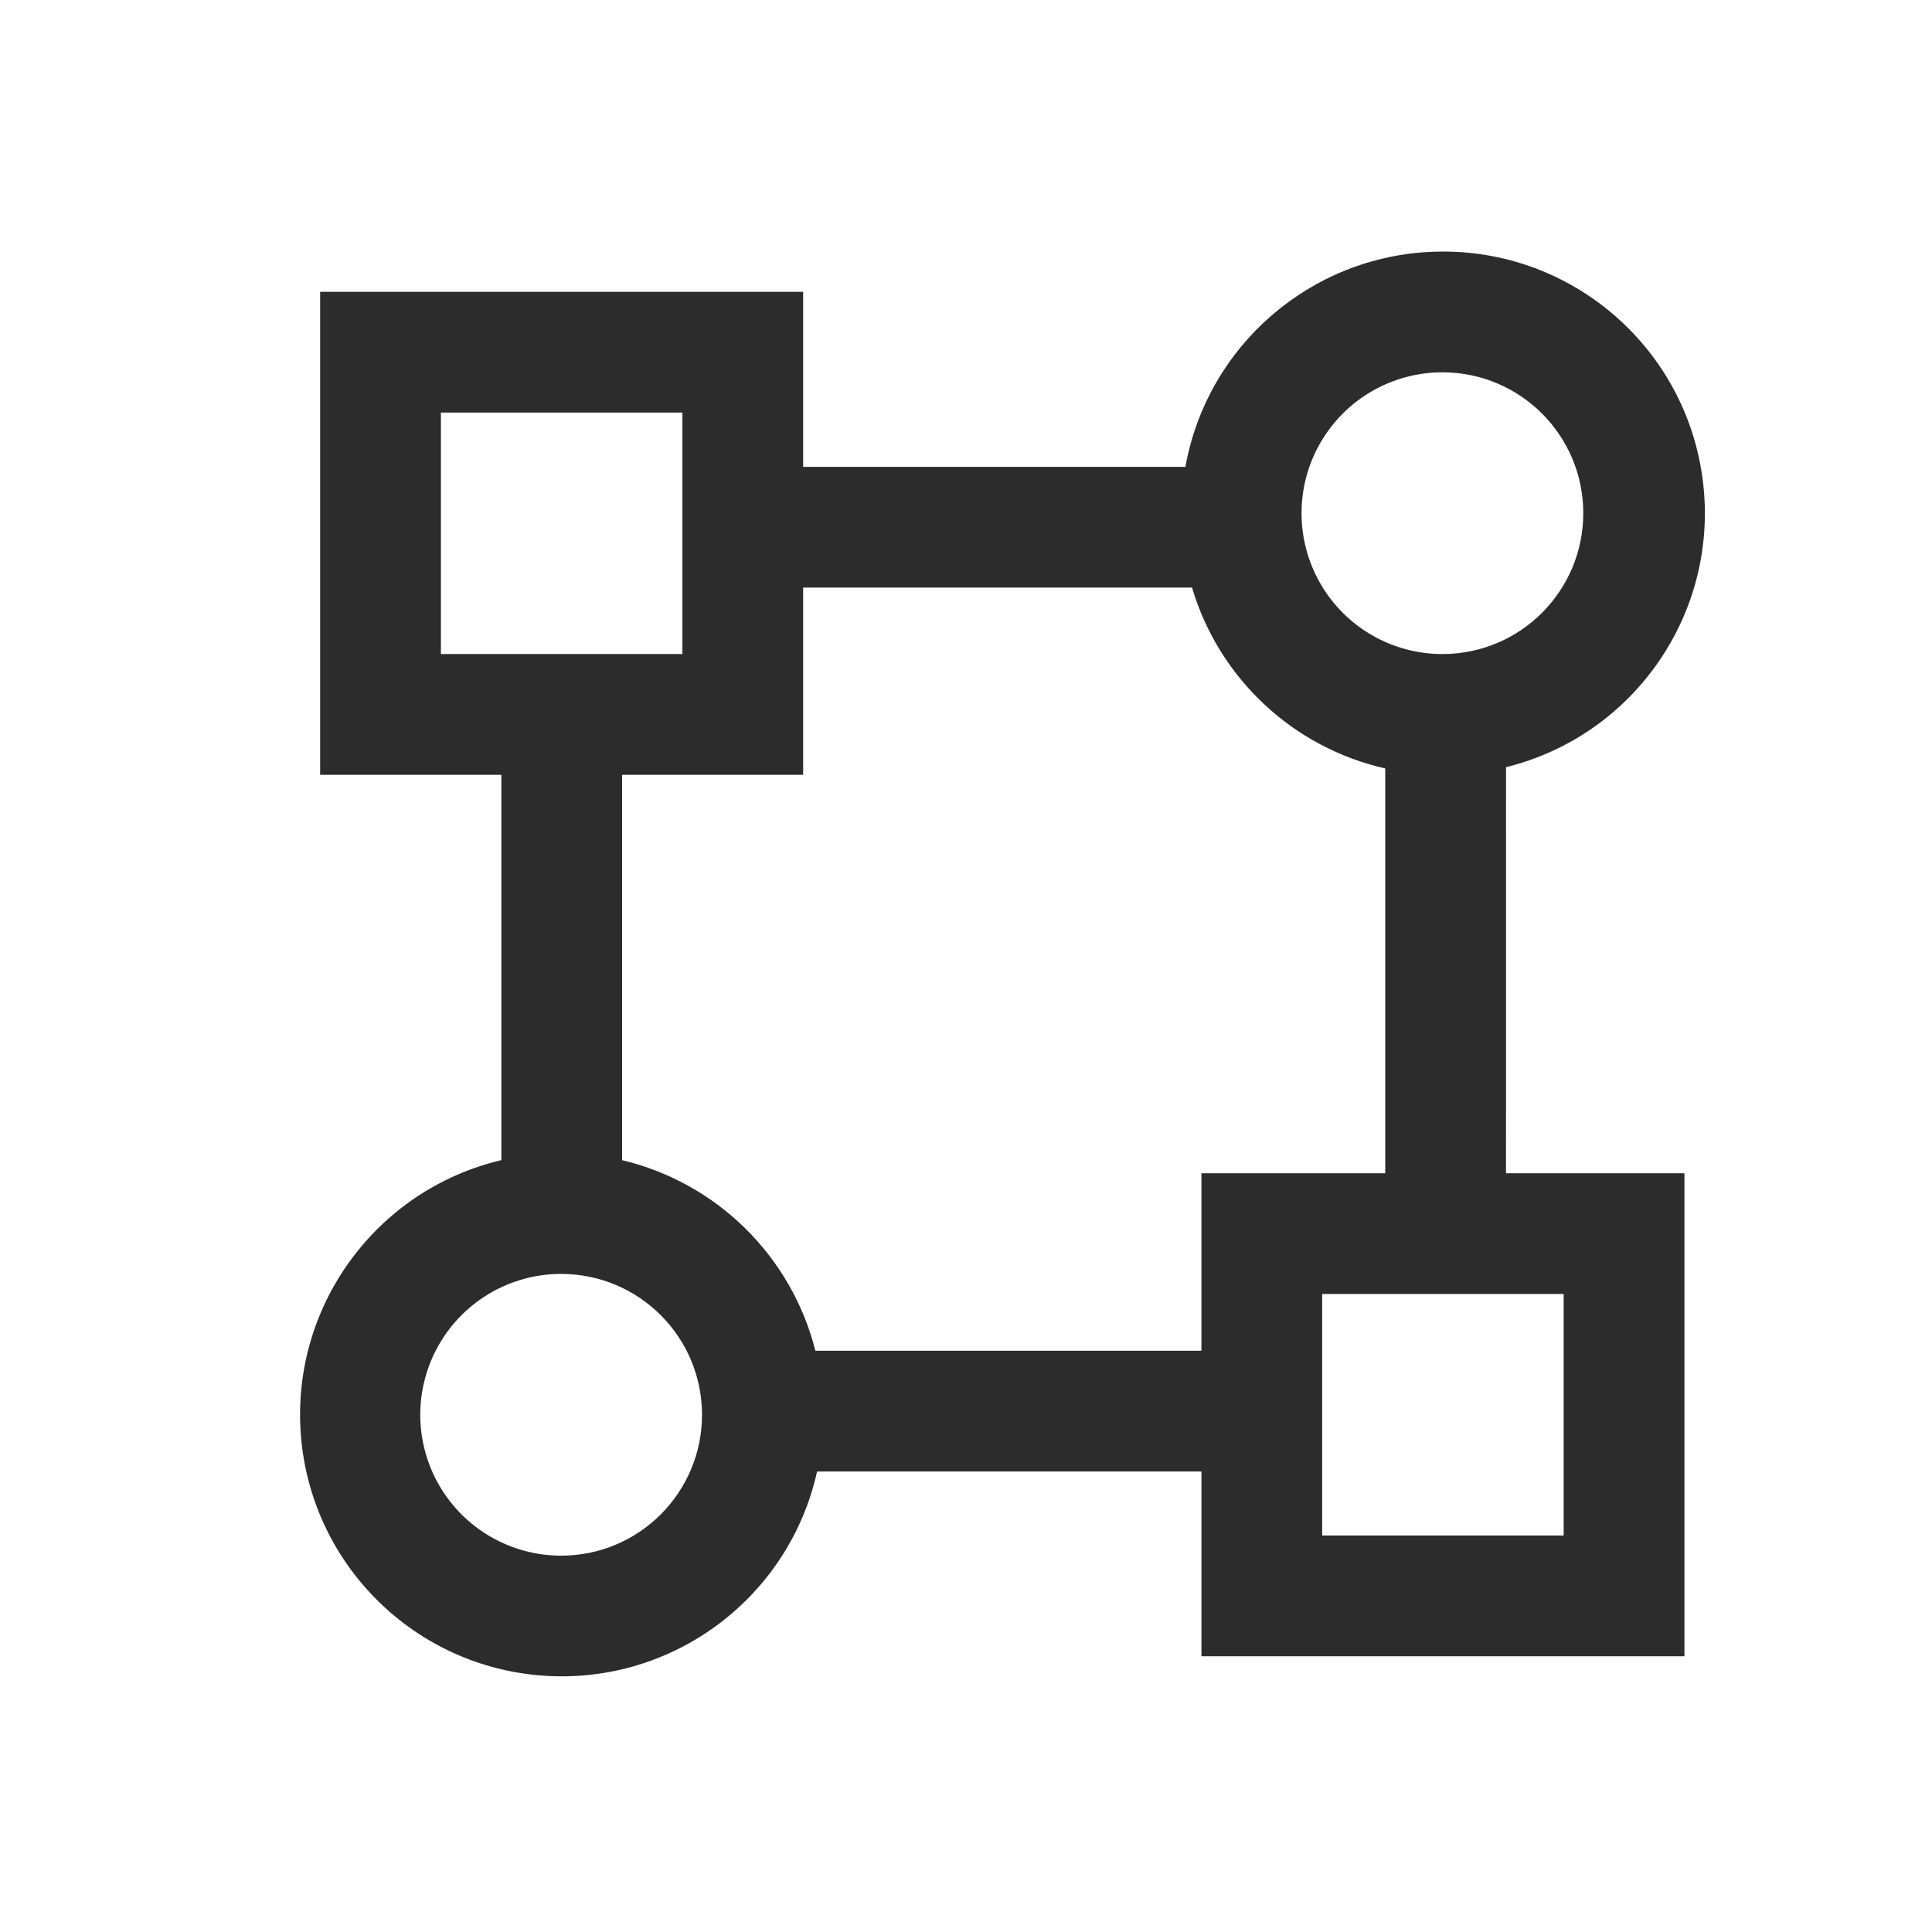
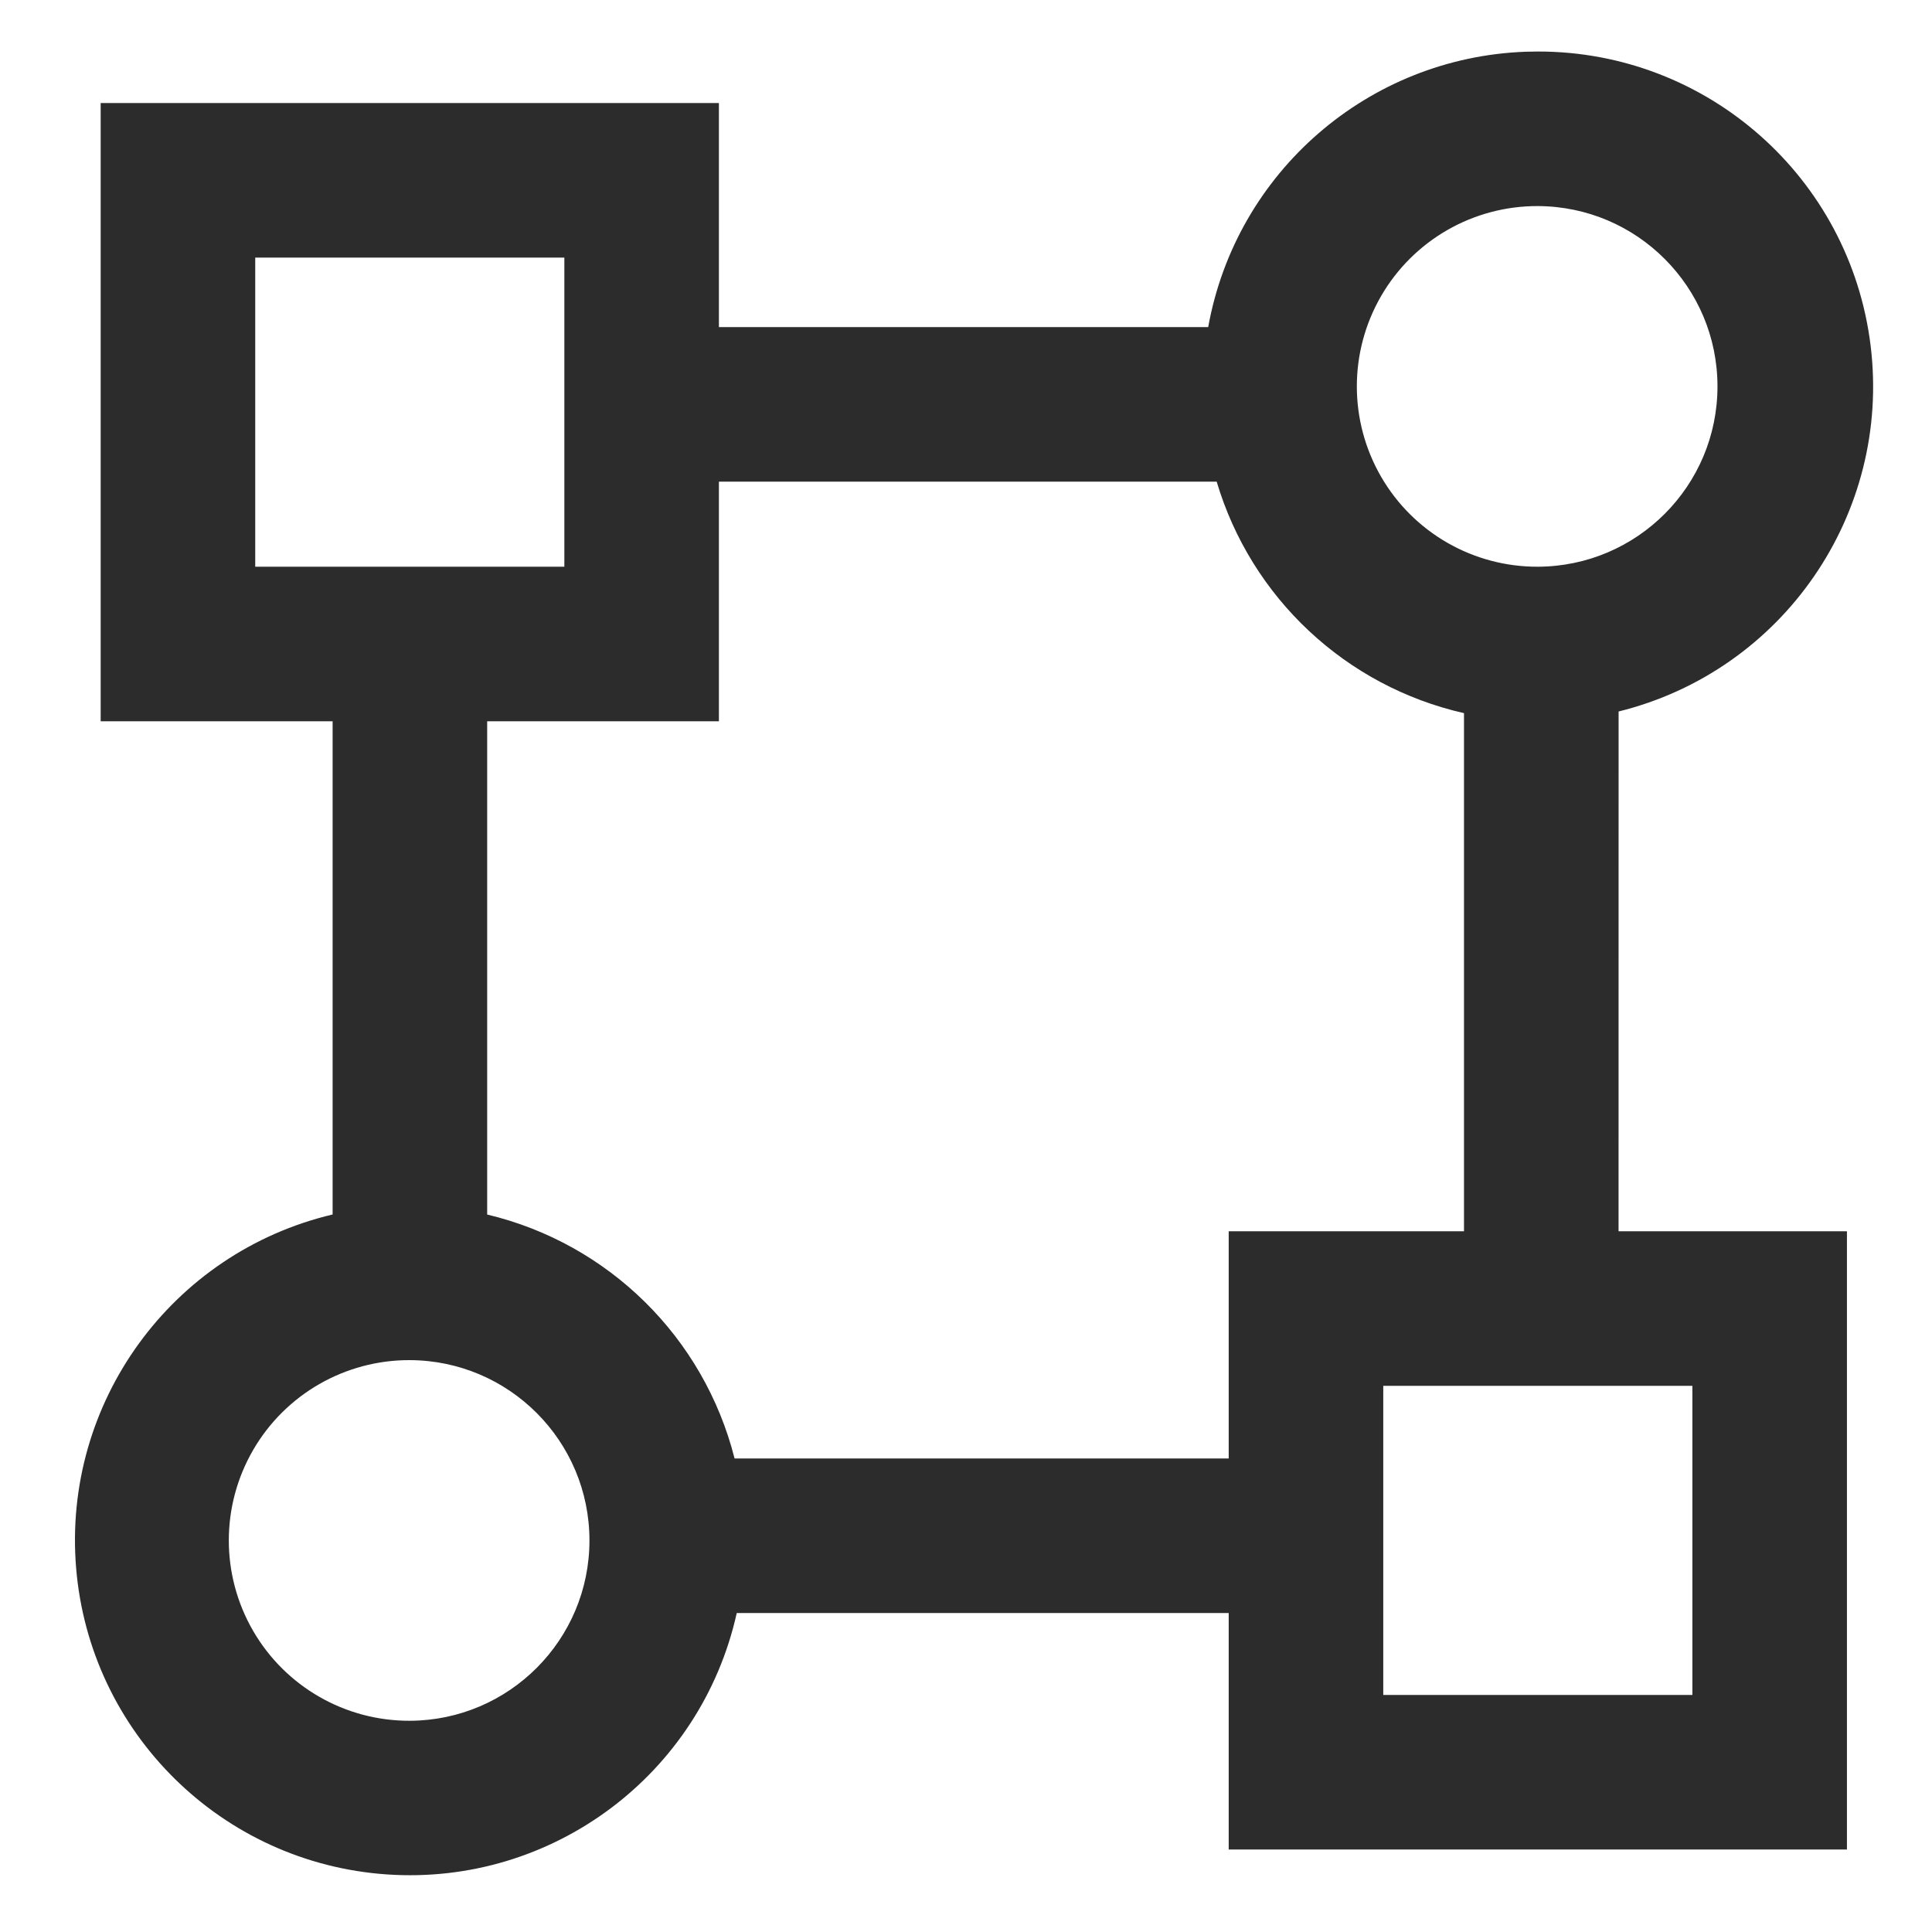
- <svg xmlns="http://www.w3.org/2000/svg" t="1761556427277" class="icon" viewBox="0 0 1024 1024" version="1.1" p-id="1655" width="200" height="200">
+ <svg xmlns="http://www.w3.org/2000/svg" t="1761556427277" class="icon" viewBox="128 112 800 800" version="1.1" p-id="1655" width="200" height="200">
  <path d="M433.067 779.947a138.667 138.667 0 1 1-167.339-165.056V410.667H169.685v-256h256v92.779h202.603a138.709 138.709 0 0 1 131.52-114.027l4.971-0.085a138.667 138.667 0 0 1 33.451 273.28l-0.021 215.232h94.571v256h-256v-97.92h-203.691z m-135.381-104.747a74.667 74.667 0 1 0 0 149.333 74.667 74.667 0 0 0 0-149.333z m531.093 10.645h-128v128h128v-128z m-196.971-374.4h-206.123v99.221h-95.957v204.245a138.88 138.88 0 0 1 102.443 101.013h204.608v-94.08h97.429V407.296a138.901 138.901 0 0 1-102.4-95.829z m132.971-114.112a74.667 74.667 0 1 0 0 149.333 74.667 74.667 0 0 0 0-149.333z m-403.093 21.333h-128v128h128v-128z" fill="#2c2c2c" p-id="1656" />
</svg>
